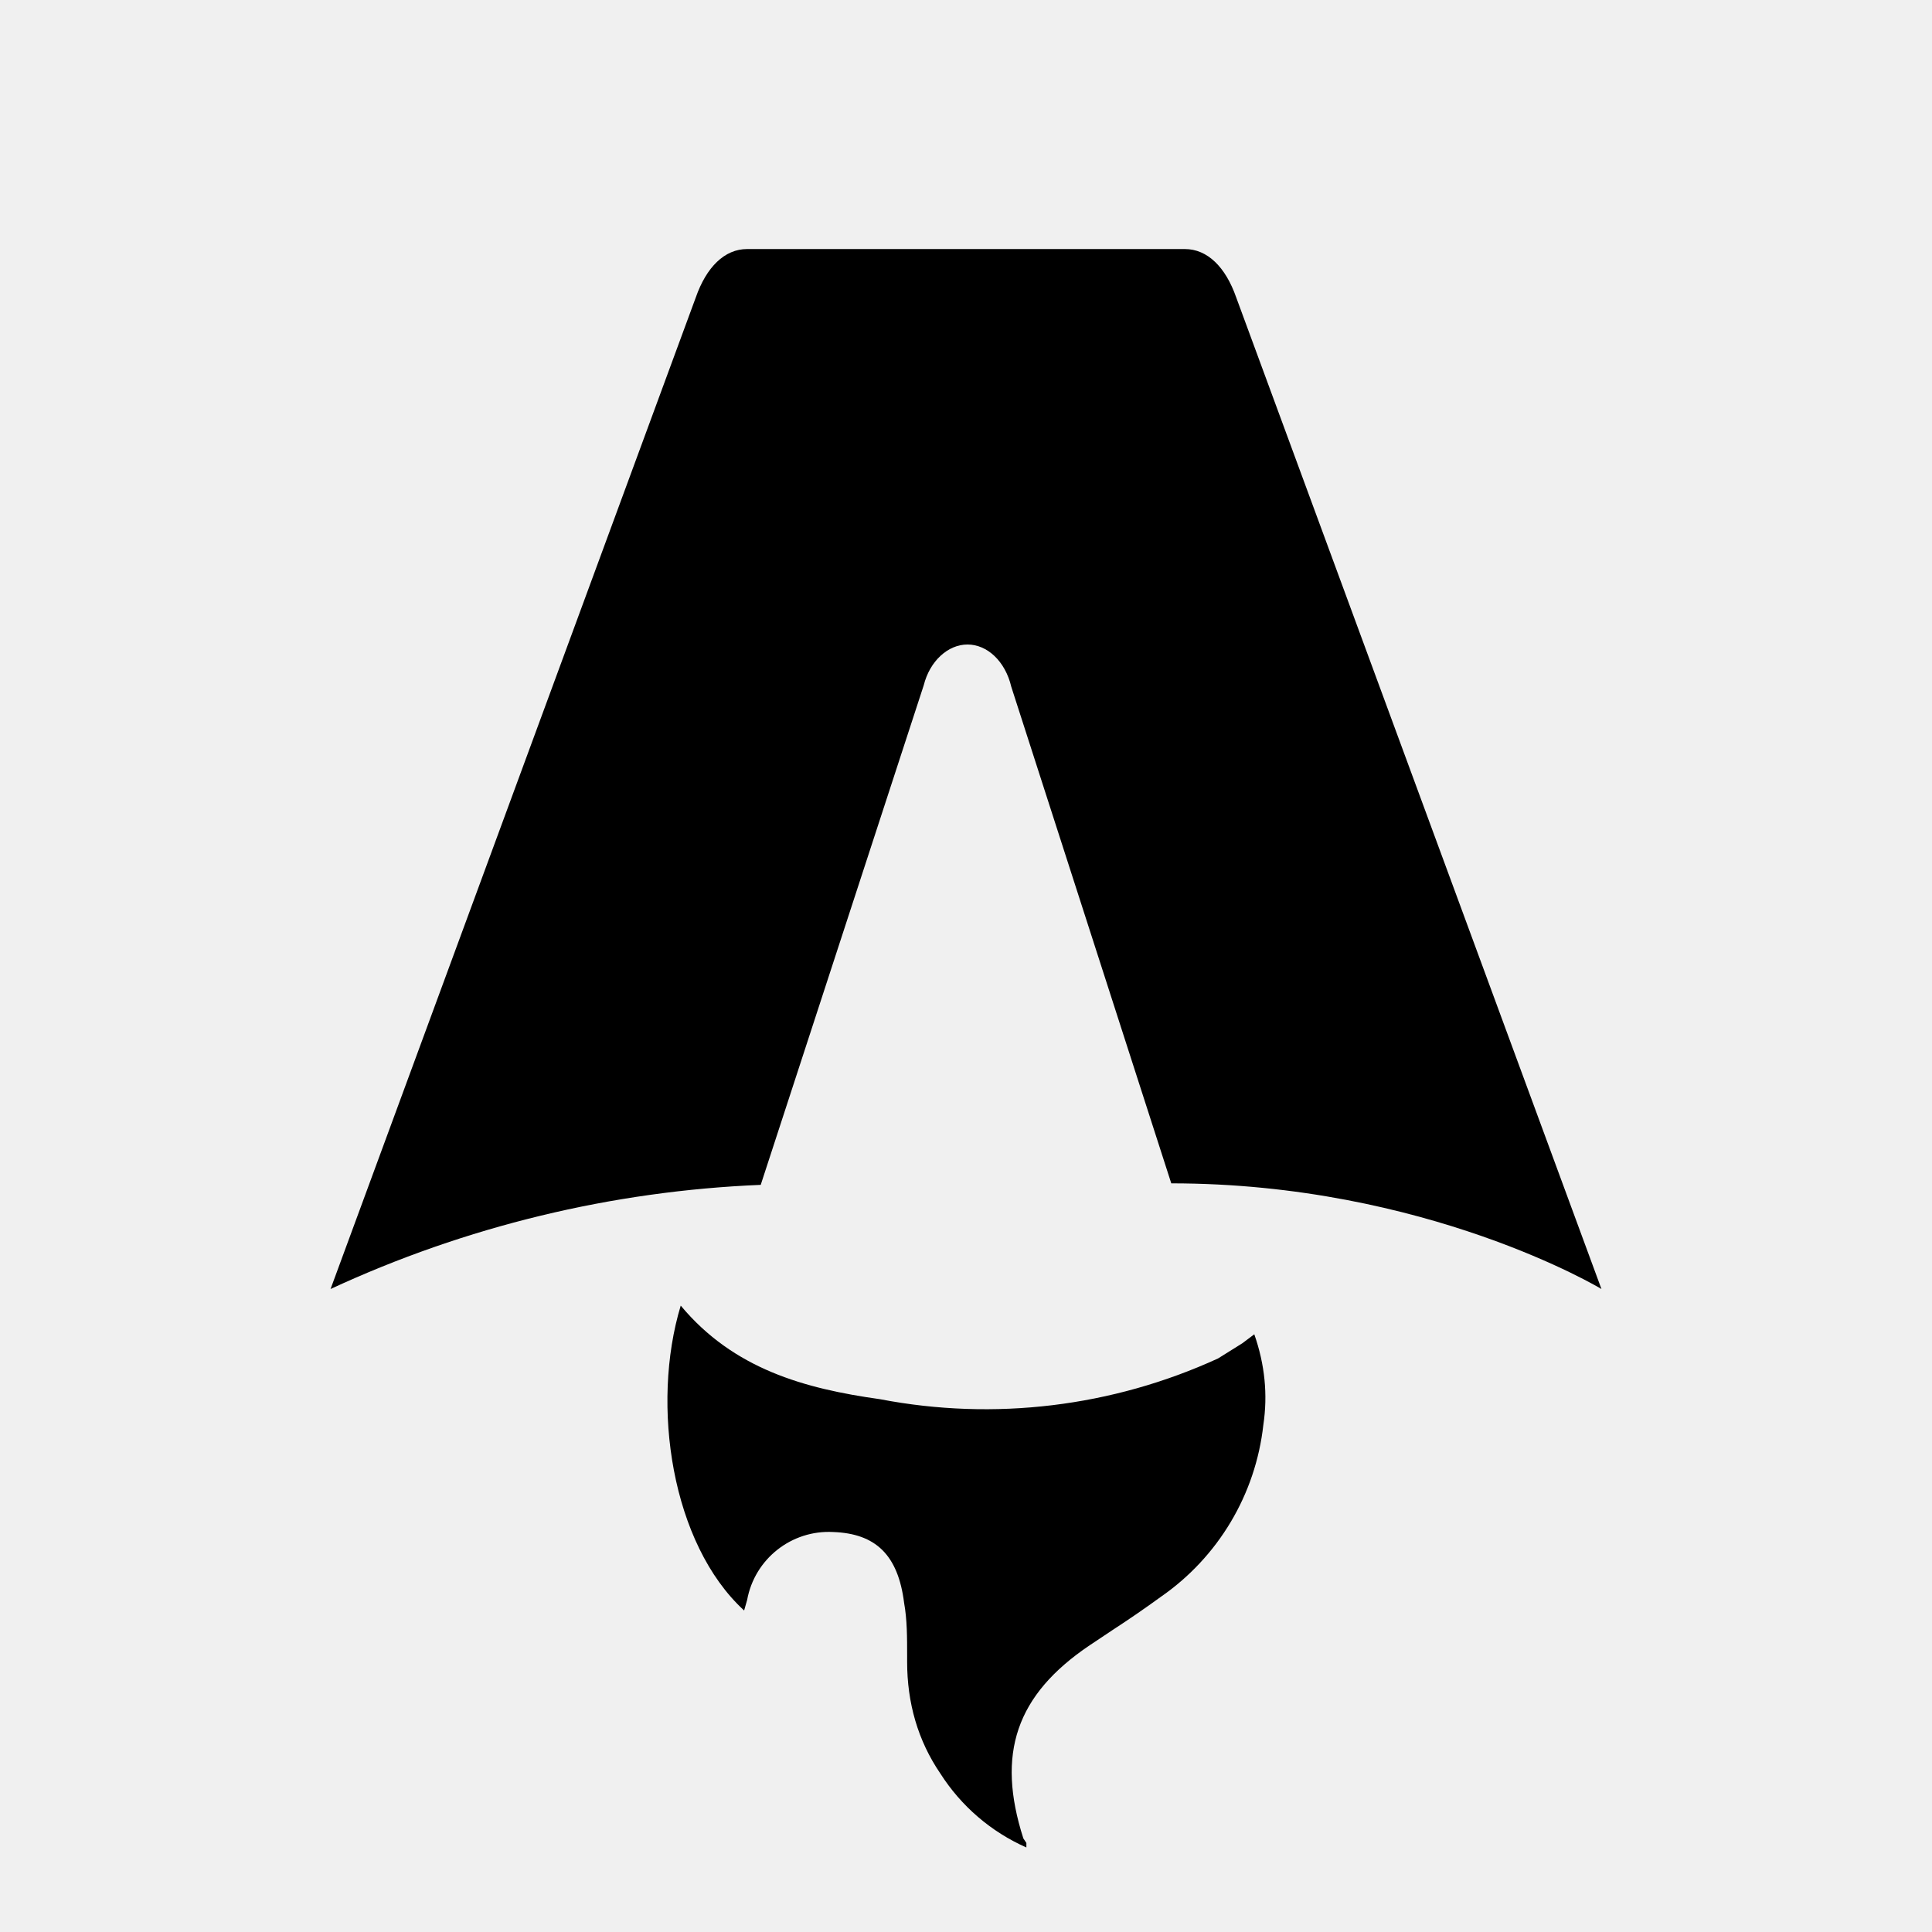
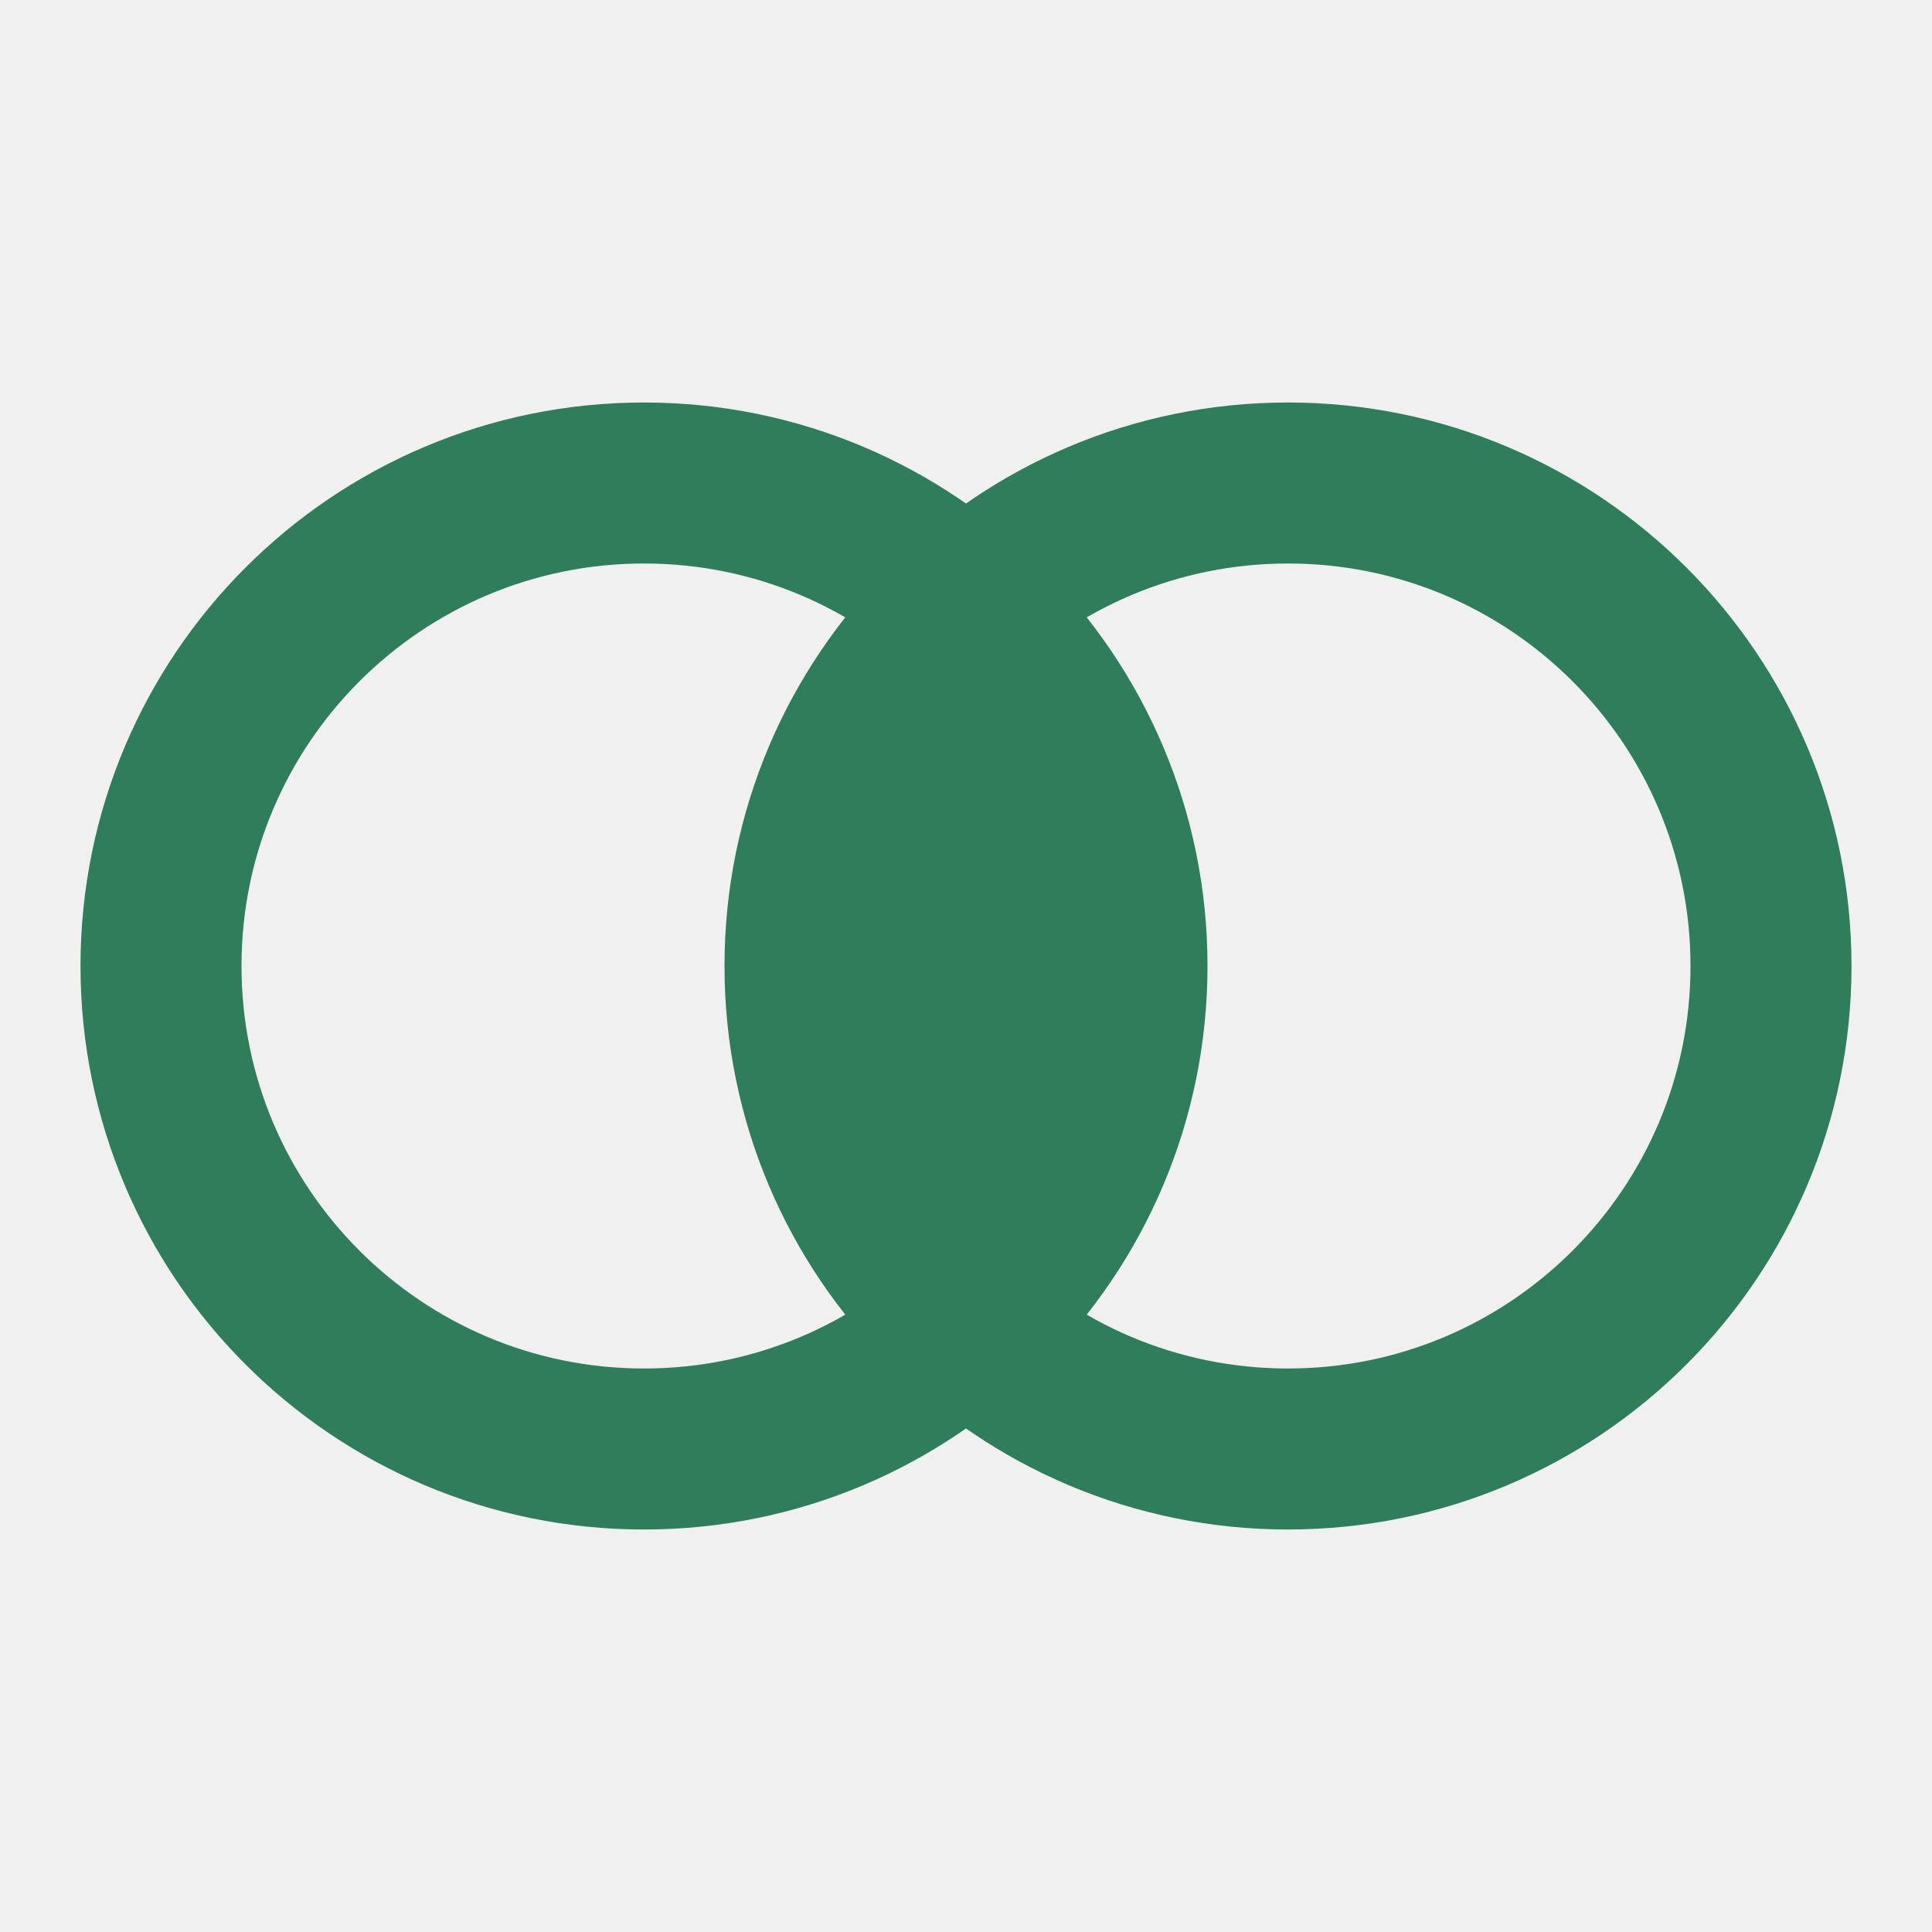
- <svg xmlns="http://www.w3.org/2000/svg" fill="none" viewBox="0 0 128 128">
-   <path d="M50.4 78.5a75.1 75.1 0 0 0-28.5 6.9l24.2-65.7c.7-2 1.9-3.2 3.4-3.2h29c1.5 0 2.7 1.2 3.4 3.2l24.2 65.7s-11.6-7-28.5-7L67 45.5c-.4-1.7-1.6-2.8-2.9-2.8-1.3 0-2.5 1.1-2.9 2.7L50.4 78.5Zm-1.1 28.2Zm-4.2-20.2c-2 6.6-.6 15.8 4.2 20.2a17.5 17.5 0 0 1 .2-.7 5.5 5.5 0 0 1 5.7-4.5c2.8.1 4.3 1.5 4.7 4.7.2 1.1.2 2.3.2 3.5v.4c0 2.7.7 5.2 2.2 7.4a13 13 0 0 0 5.7 4.9v-.3l-.2-.3c-1.8-5.6-.5-9.5 4.4-12.8l1.5-1a73 73 0 0 0 3.2-2.2 16 16 0 0 0 6.8-11.4c.3-2 .1-4-.6-6l-.8.6-1.6 1a37 37 0 0 1-22.4 2.7c-5-.7-9.7-2-13.2-6.2Z" />
+ <svg xmlns="http://www.w3.org/2000/svg" viewBox="0 0 48 48" fill="none">
  <style>
-         path { fill: #000; }
-         @media (prefers-color-scheme: dark) {
-             path { fill: #FFF; }
-         }
-     </style>
+     g { stroke: #2f7d5b; fill: #2f7d5b; }
+     @media (prefers-color-scheme: dark) { g { stroke: #5fbf93; fill: #5fbf93; } }
+   </style>
+   <g>
+     <circle cx="16" cy="24" r="12" stroke-width="4" fill="none" />
+     <circle cx="32" cy="24" r="12" stroke-width="4" fill="none" />
+     <path d="M24 15.06A12 12 0 0 1 24 32.94A12 12 0 0 1 24 15.06Z" stroke="none" />
+   </g>
</svg>
